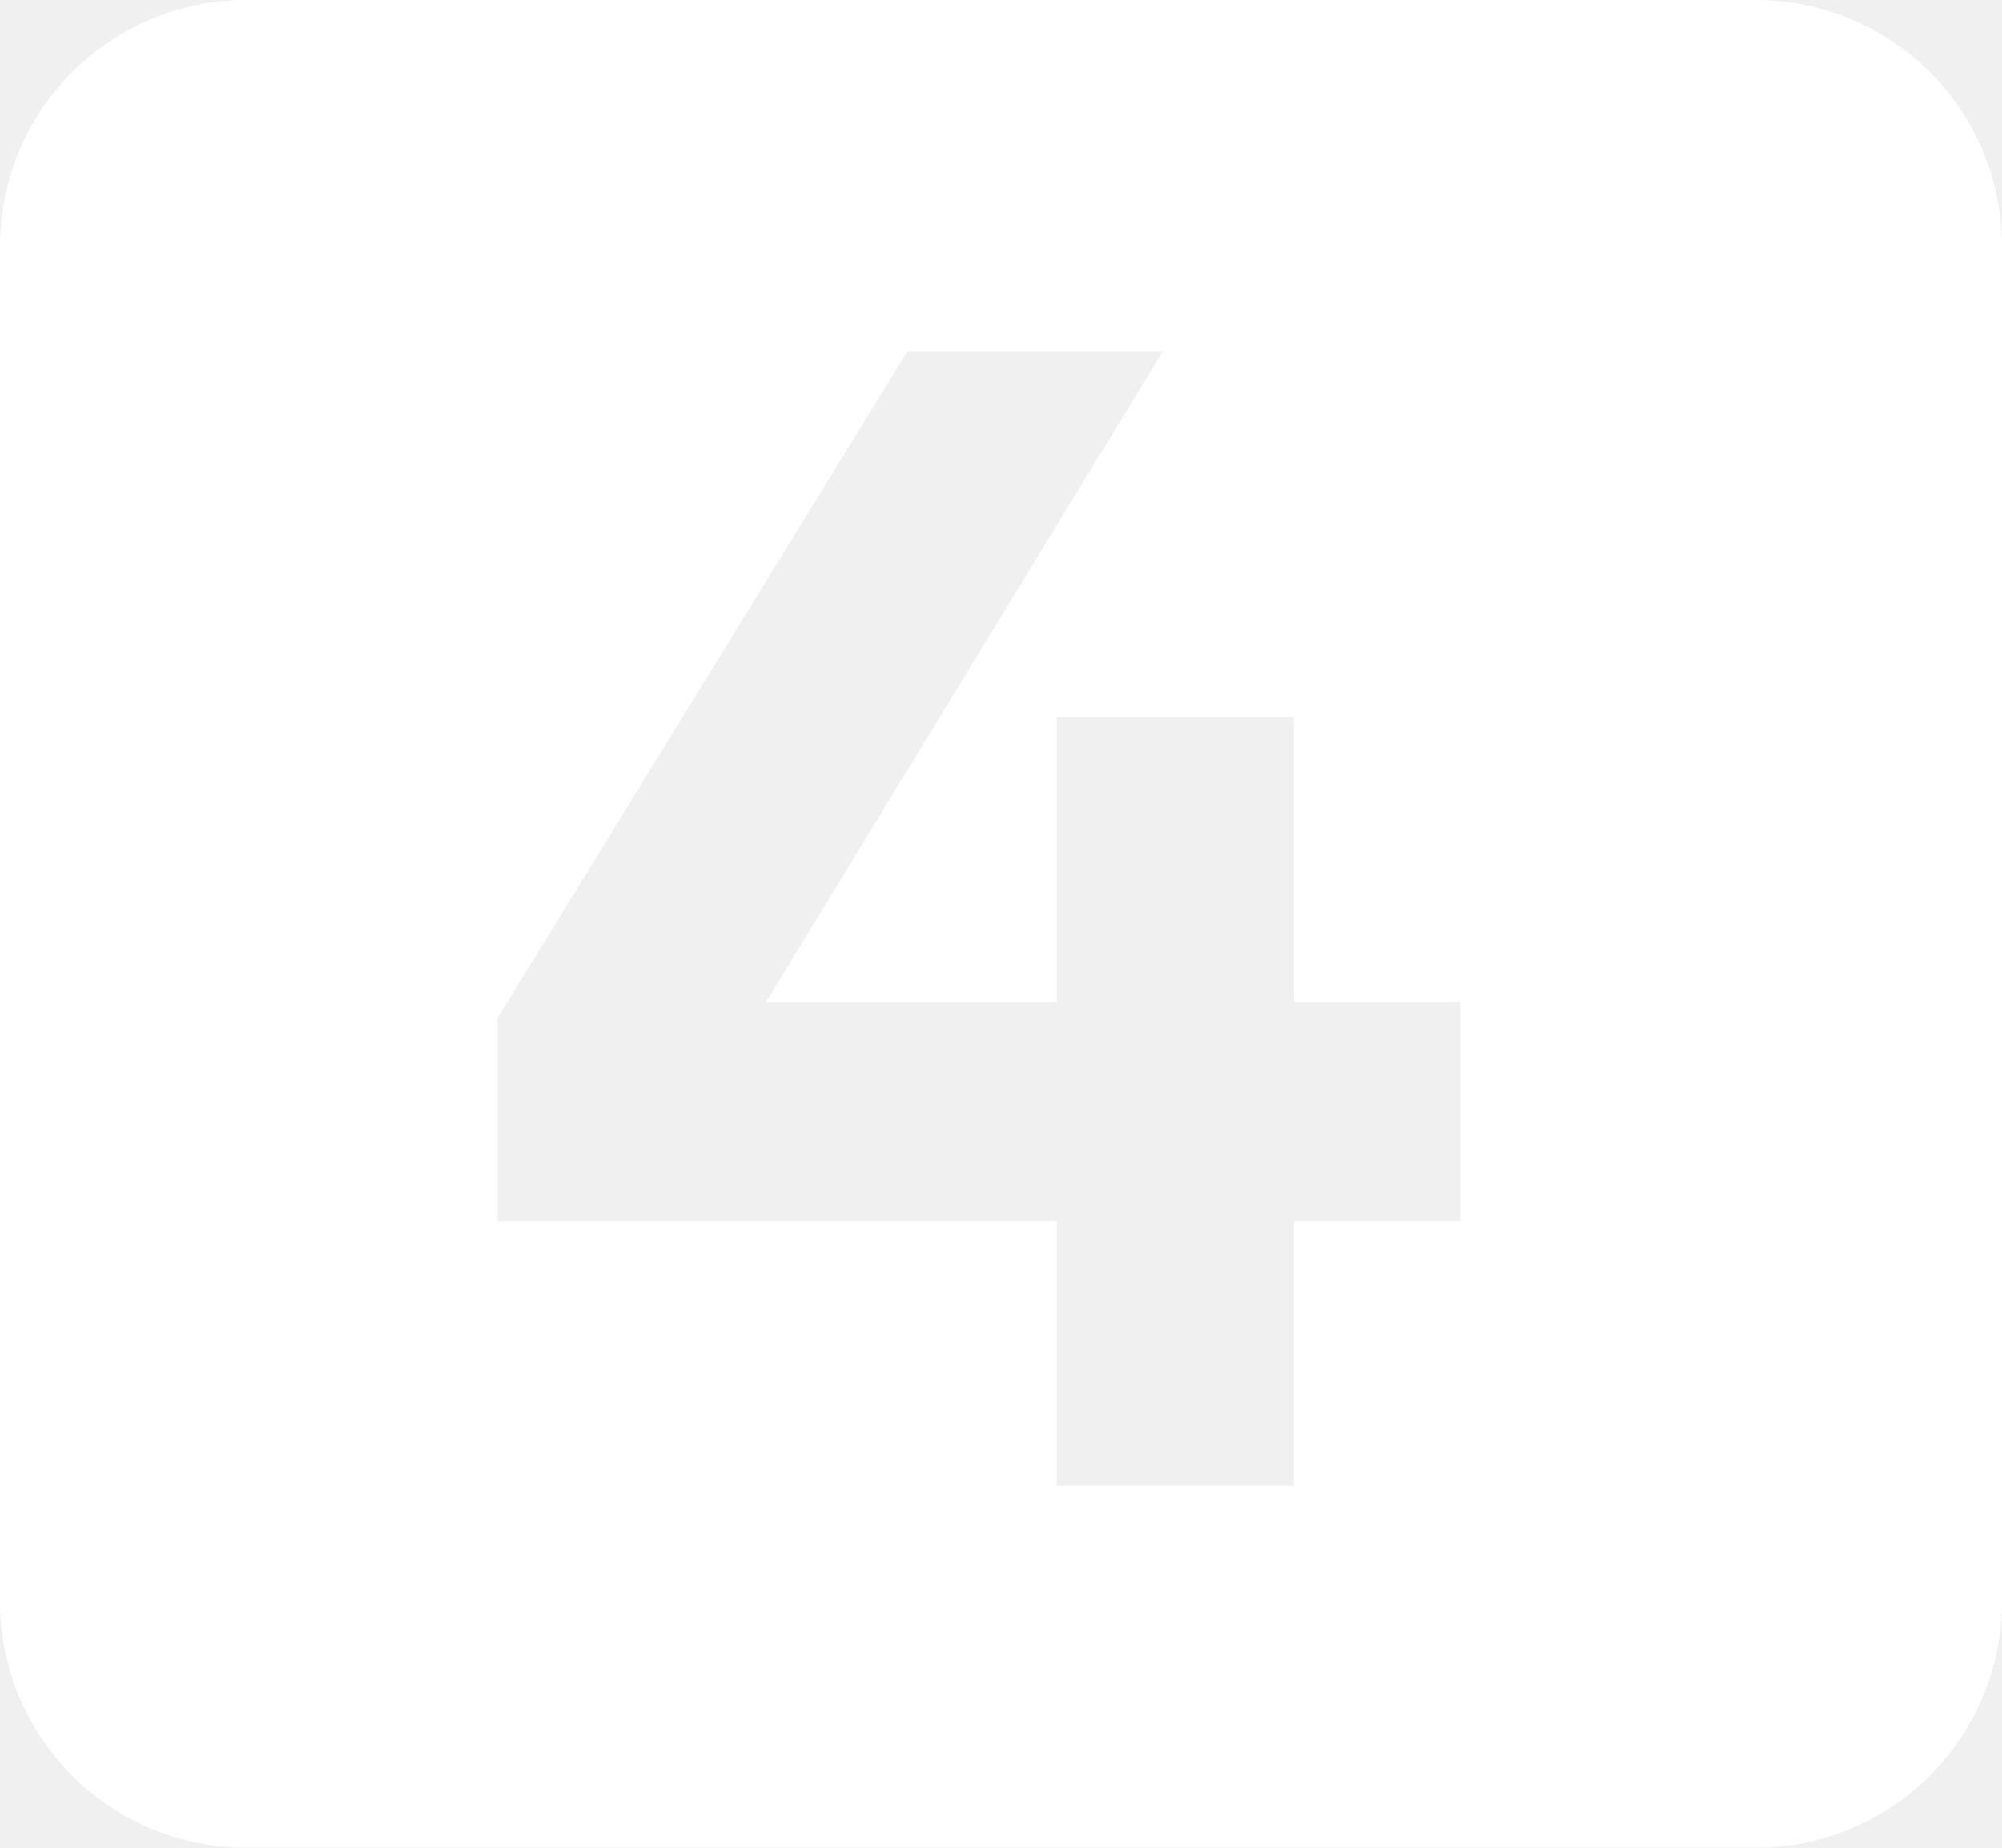
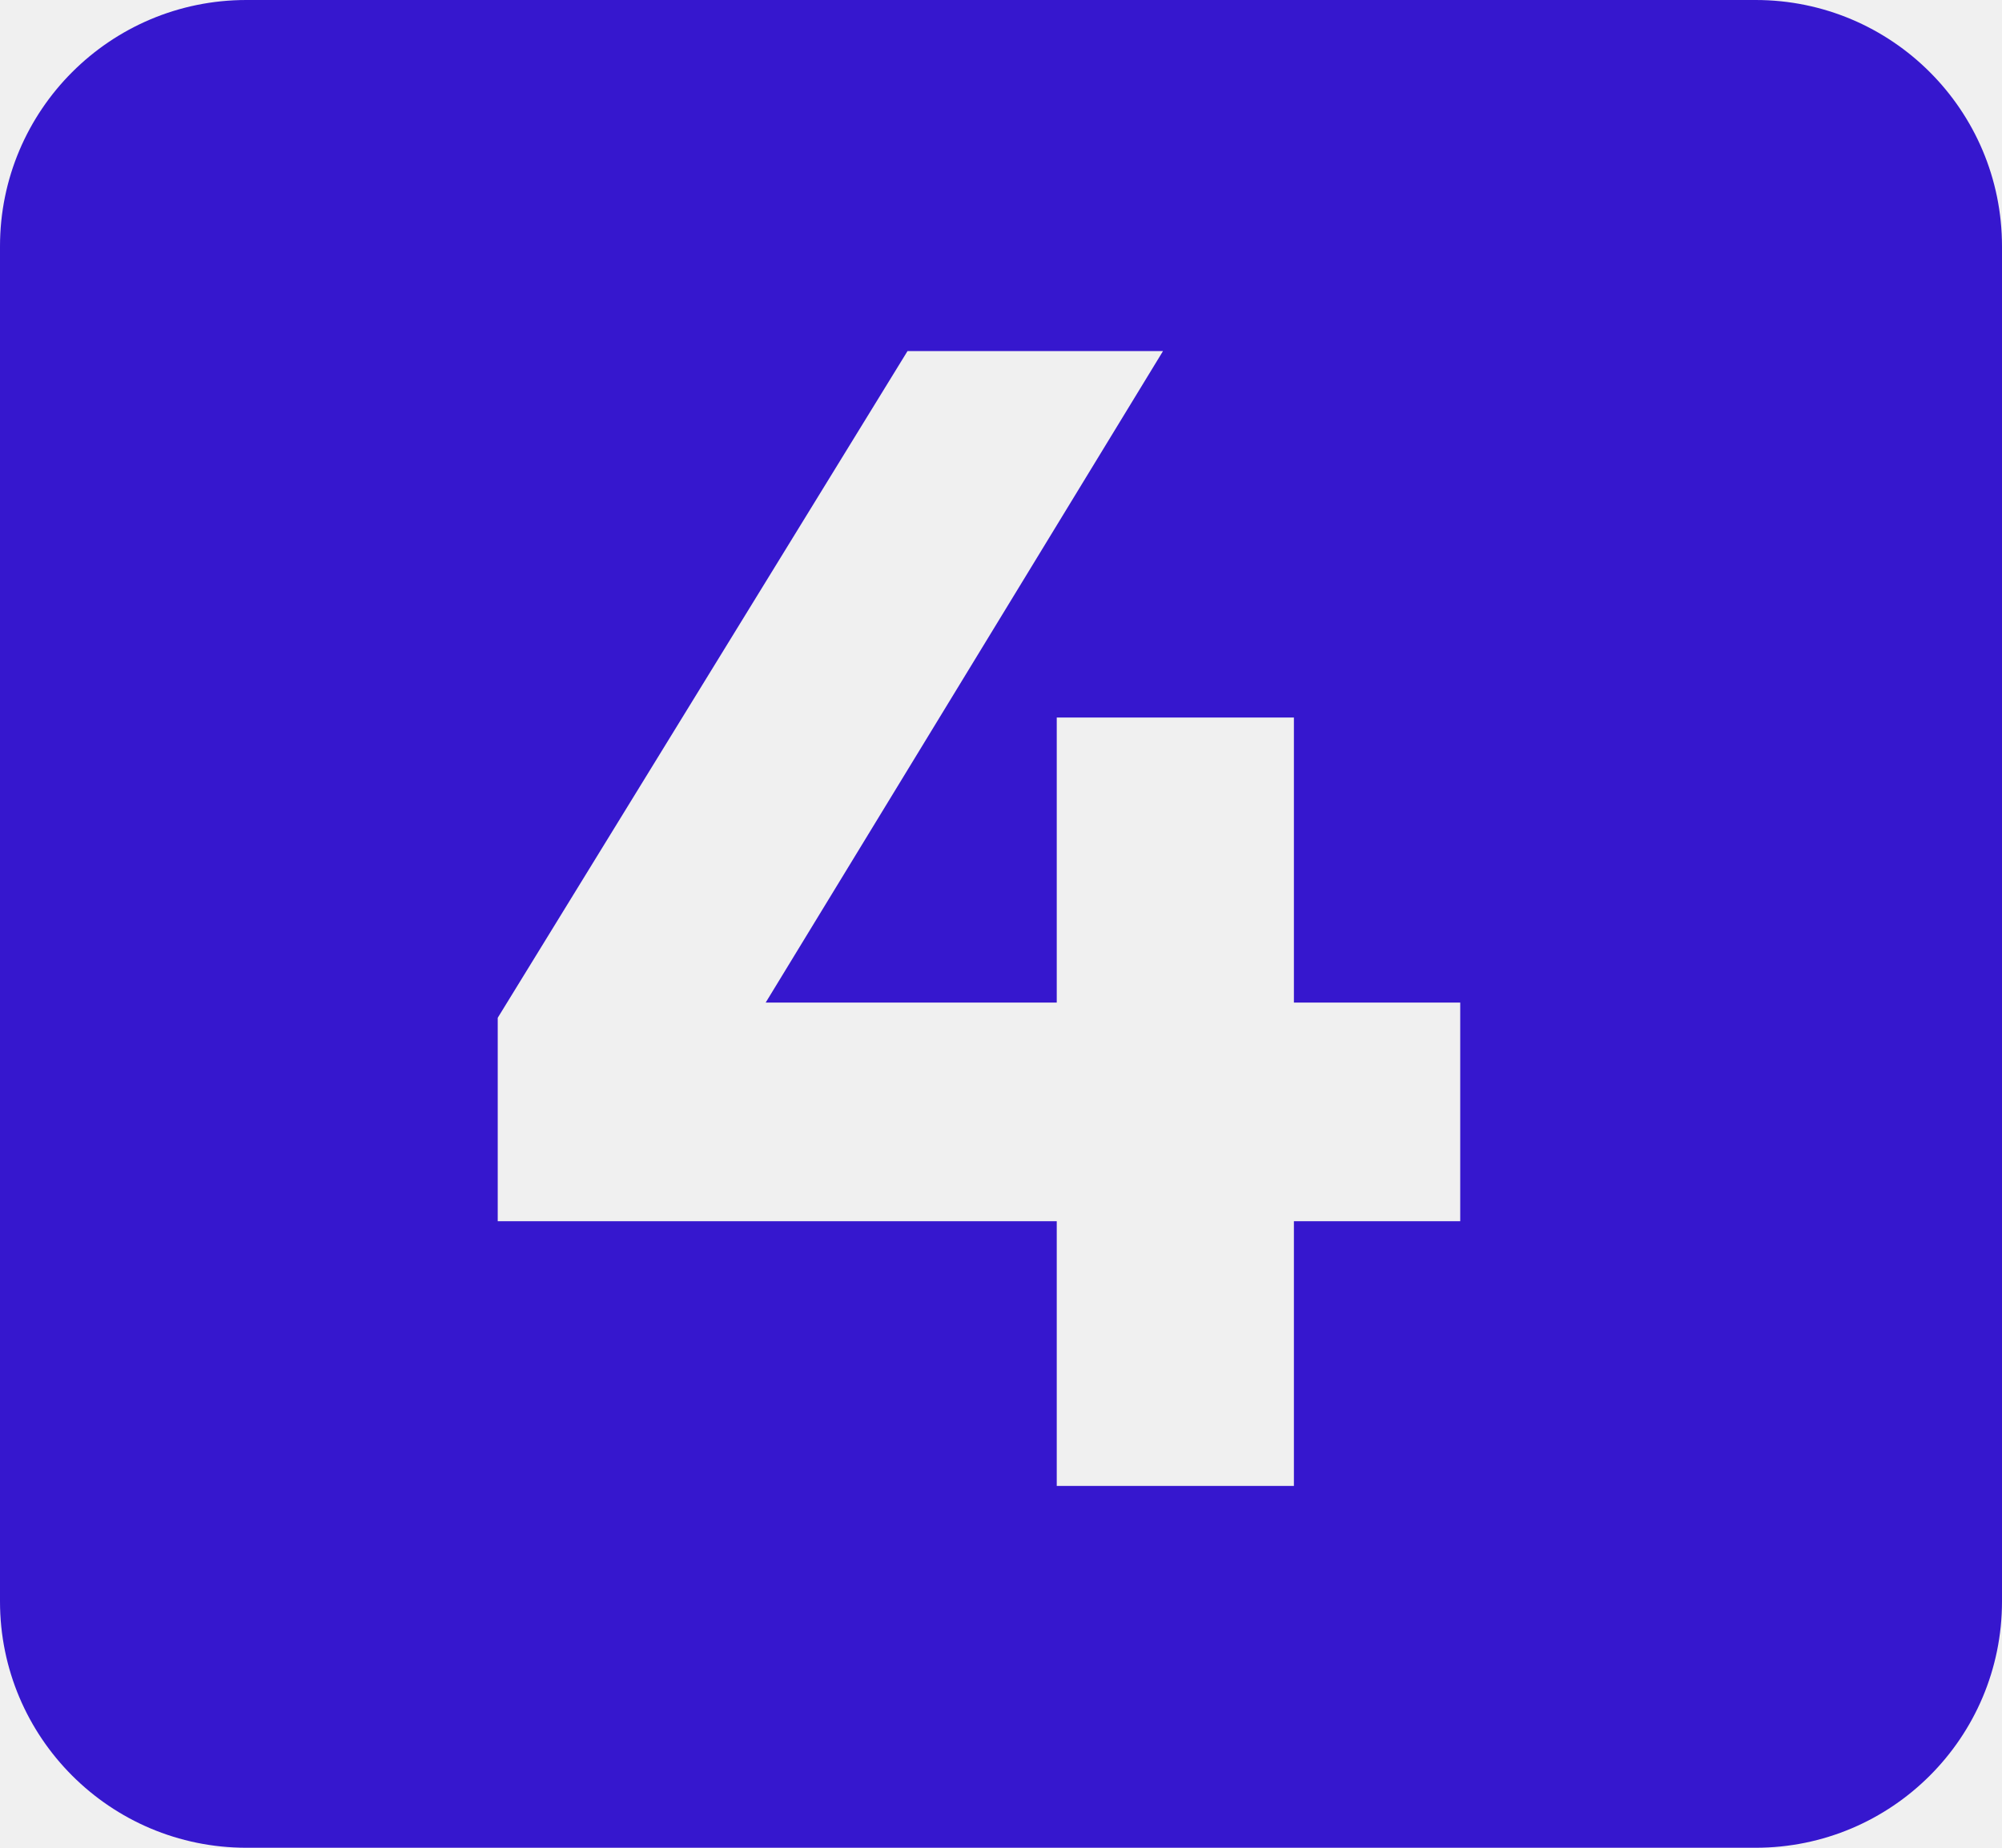
<svg xmlns="http://www.w3.org/2000/svg" preserveAspectRatio="none" width="100%" height="100%" overflow="visible" style="display: block;" viewBox="0 0 13 12" fill="none">
-   <path id="Subtract" d="M11.4 0C12.284 0 13 0.716 13 1.6V10.4C13 11.284 12.284 12 11.4 12H1.6C0.716 12 0 11.284 0 10.4V1.6C0 0.716 0.716 0 1.6 0H11.4ZM5.893 2.28L3.232 6.61V7.931H6.862V9.65H8.402V7.931H9.482V6.511H8.402V4.66H6.862V6.511H4.972L7.552 2.28H5.893Z" fill="#ffffff" />
+   <path id="Subtract" d="M11.4 0C12.284 0 13 0.716 13 1.6V10.4C13 11.284 12.284 12 11.4 12H1.6C0.716 12 0 11.284 0 10.4V1.6C0 0.716 0.716 0 1.6 0H11.4ZM5.893 2.28L3.232 6.61V7.931H6.862V9.65H8.402V7.931H9.482V6.511H8.402V4.66H6.862V6.511H4.972L7.552 2.28H5.893Z" fill="#3617CE" />
</svg>
